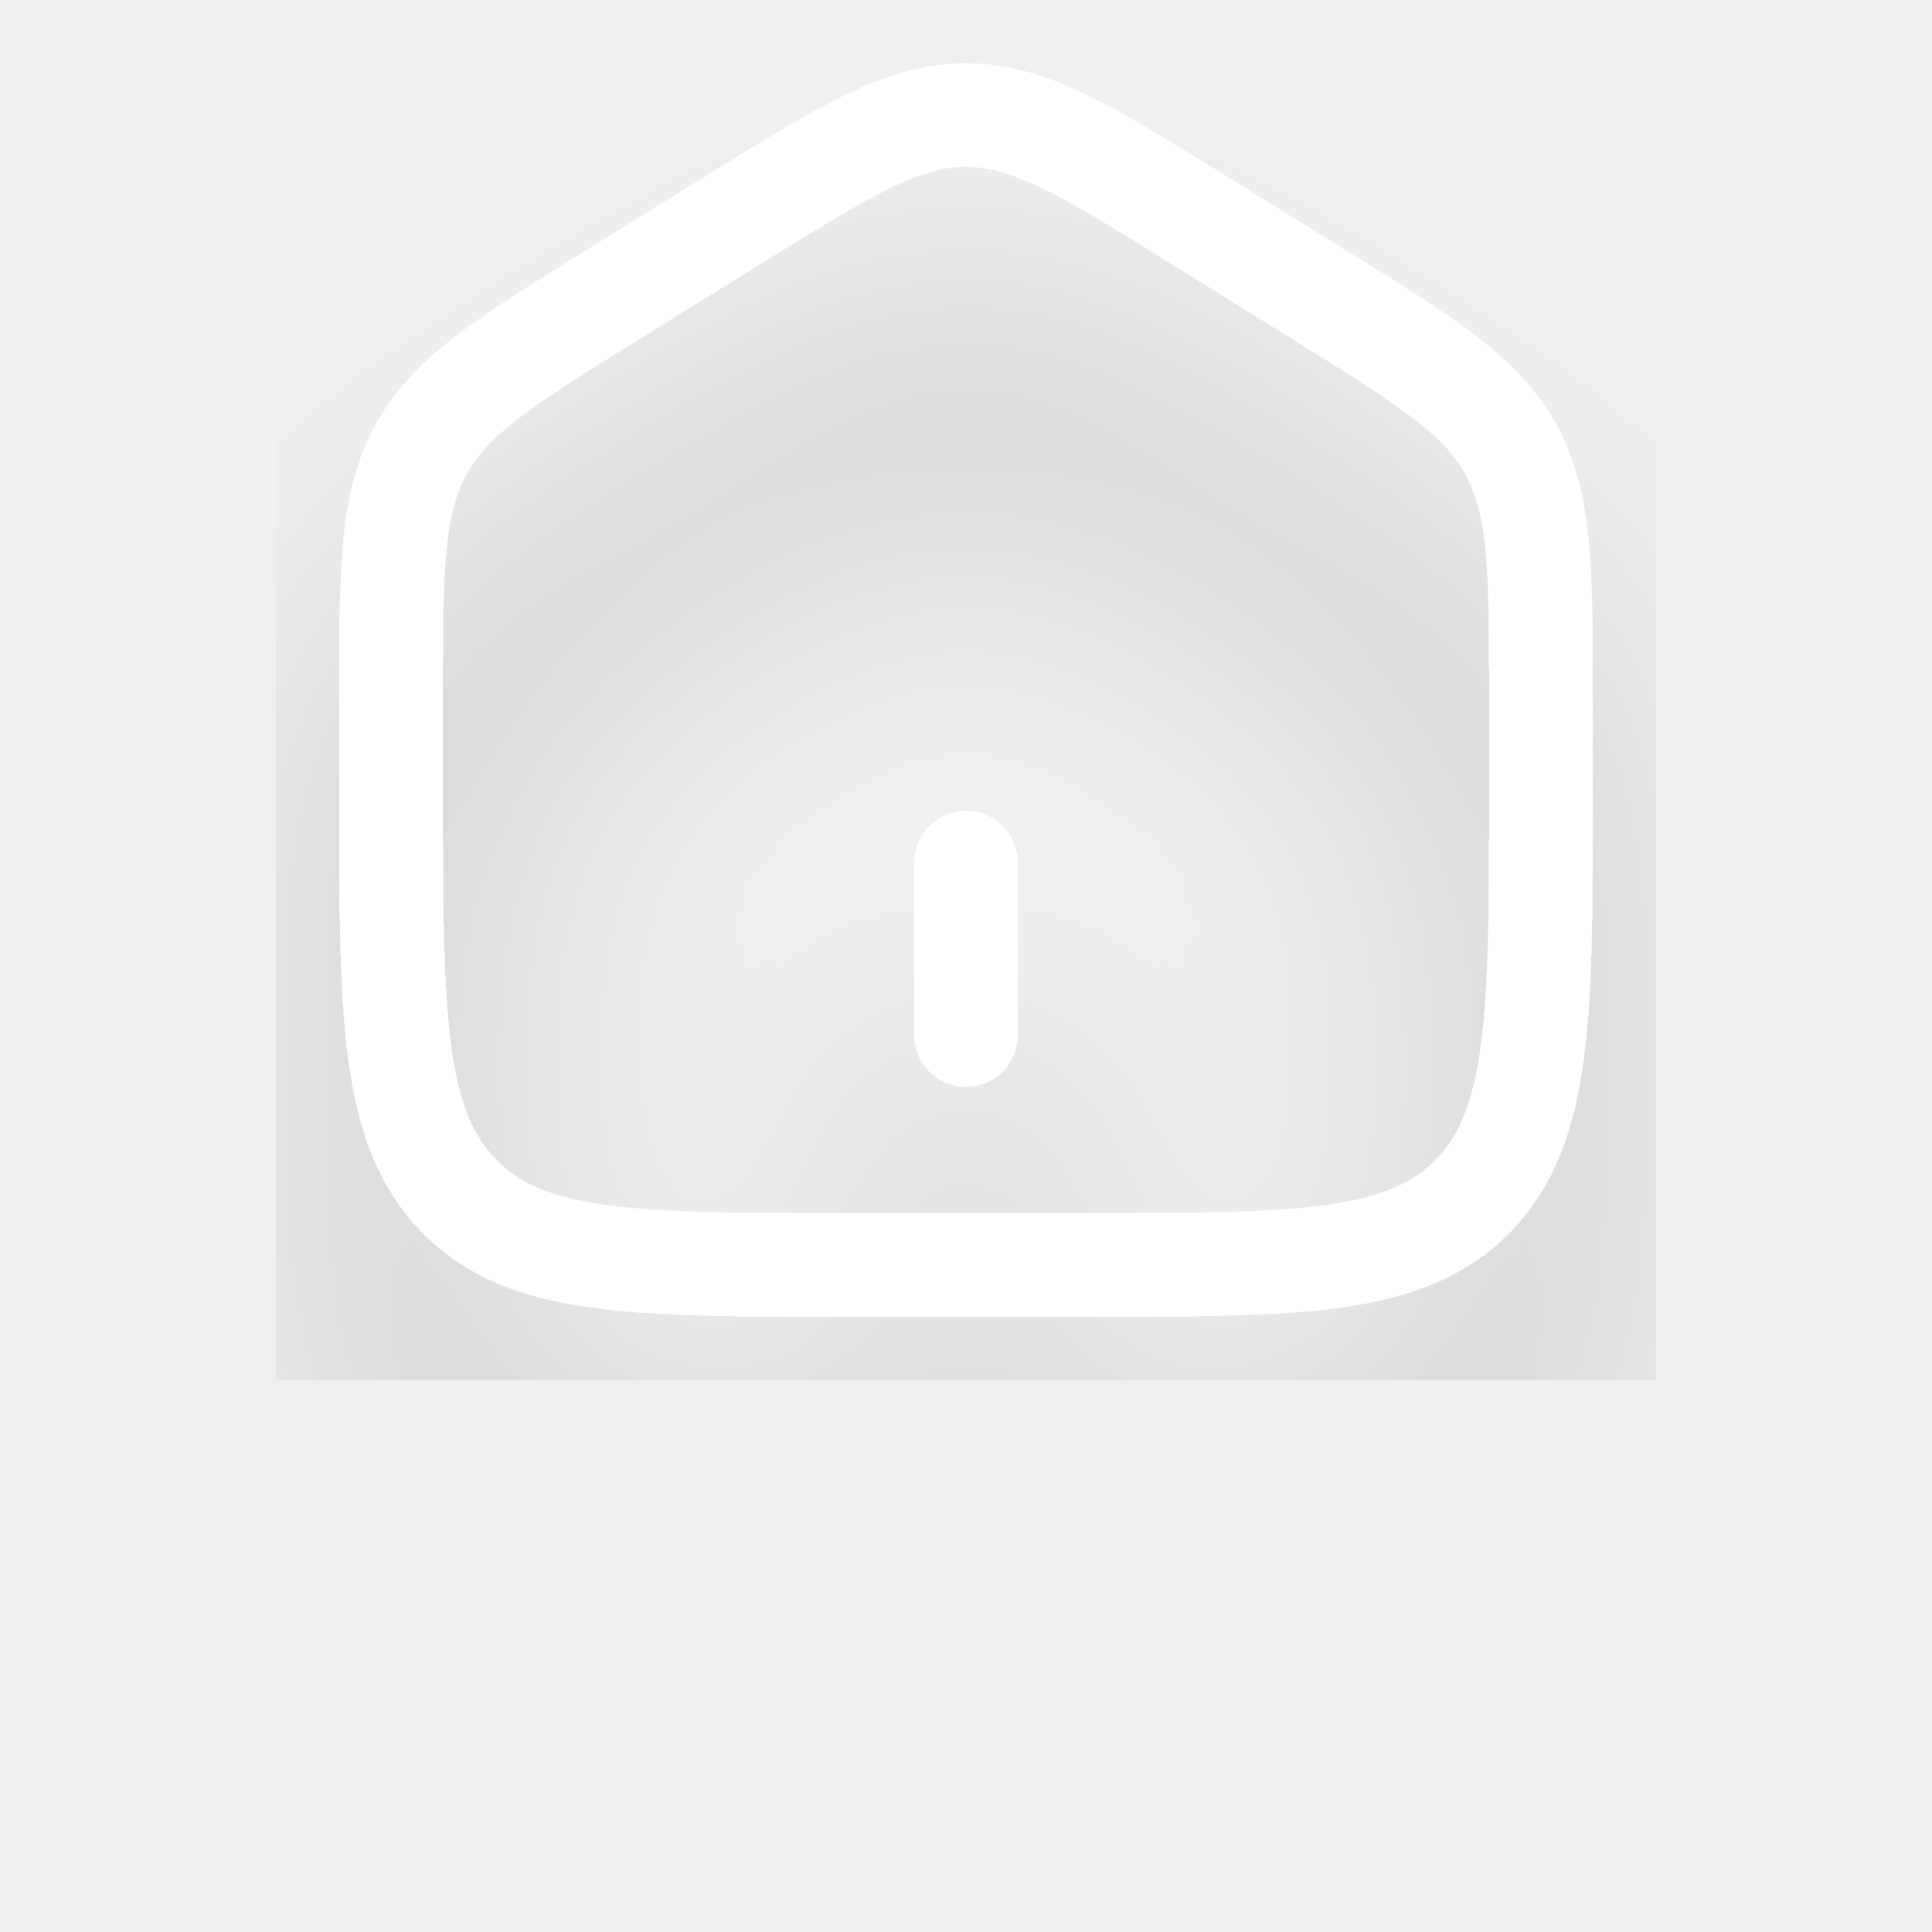
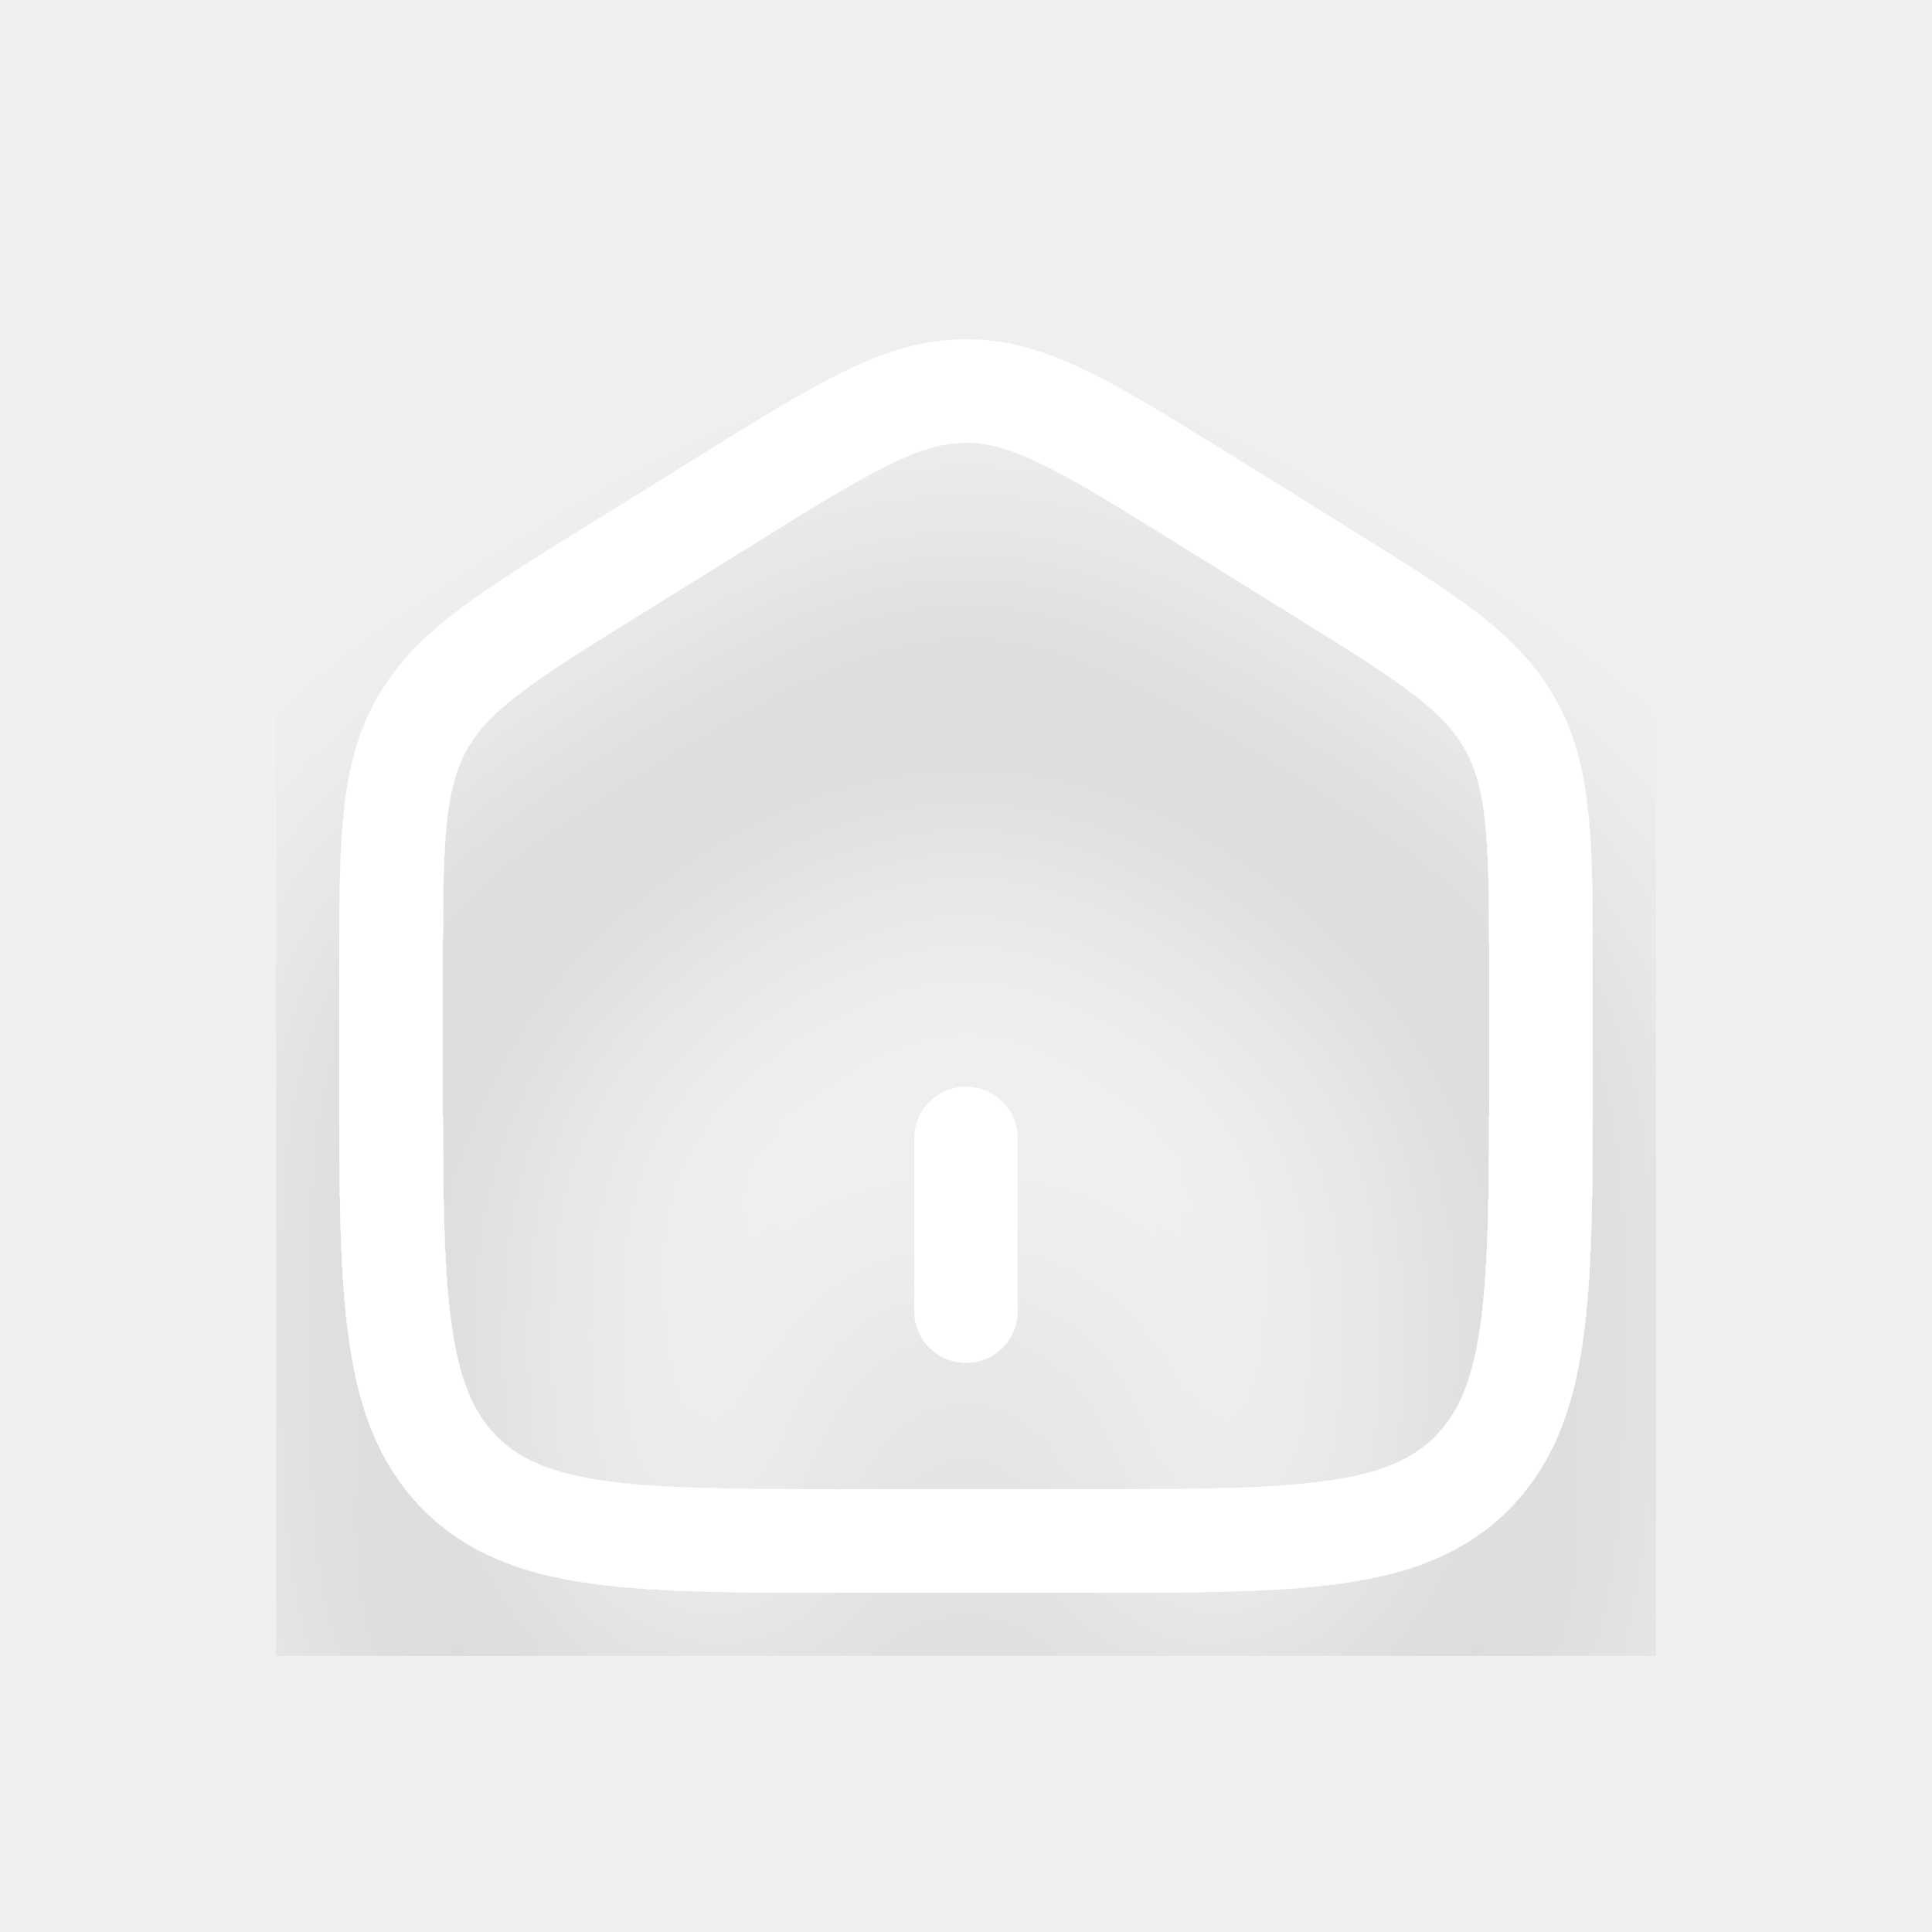
- <svg xmlns="http://www.w3.org/2000/svg" width="28" height="28" viewBox="0 0 28 28" fill="none">
+ <svg xmlns="http://www.w3.org/2000/svg" width="28" height="28" viewBox="0 0 28 20" fill="none">
  <g clip-path="url(#clip0_1_1535)" filter="url(#filter0_d_1_1535)">
    <path d="M5.667 10.17C5.667 8.263 5.667 7.309 6.099 6.519C6.532 5.728 7.322 5.238 8.903 4.257L10.57 3.222C12.241 2.185 13.077 1.667 14 1.667C14.923 1.667 15.759 2.185 17.43 3.222L19.096 4.257C20.677 5.238 21.468 5.728 21.901 6.519C22.333 7.309 22.333 8.263 22.333 10.17V11.437C22.333 14.688 22.333 16.314 21.357 17.323C20.381 18.333 18.809 18.333 15.666 18.333H12.333C9.19 18.333 7.619 18.333 6.643 17.323C5.667 16.314 5.667 14.688 5.667 11.437V10.17Z" stroke="white" stroke-width="1.5" />
    <path d="M14 12.5L14 15" stroke="white" stroke-width="1.5" stroke-linecap="round" />
  </g>
  <defs>
    <filter id="filter0_d_1_1535" x="0" y="0" width="28" height="28" filterUnits="userSpaceOnUse" color-interpolation-filters="sRGB">
      <feFlood flood-opacity="0" result="BackgroundImageFix" />
      <feColorMatrix in="SourceAlpha" type="matrix" values="0 0 0 0 0 0 0 0 0 0 0 0 0 0 0 0 0 0 127 0" result="hardAlpha" />
      <feOffset dy="4" />
      <feGaussianBlur stdDeviation="2" />
      <feComposite in2="hardAlpha" operator="out" />
      <feColorMatrix type="matrix" values="0 0 0 0 0 0 0 0 0 0 0 0 0 0 0 0 0 0 0.25 0" />
      <feBlend mode="normal" in2="BackgroundImageFix" result="effect1_dropShadow_1_1535" />
      <feBlend mode="normal" in="SourceGraphic" in2="effect1_dropShadow_1_1535" result="shape" />
    </filter>
    <clipPath id="clip0_1_1535">
      <rect width="20" height="20" fill="white" transform="translate(4)" />
    </clipPath>
  </defs>
</svg>
